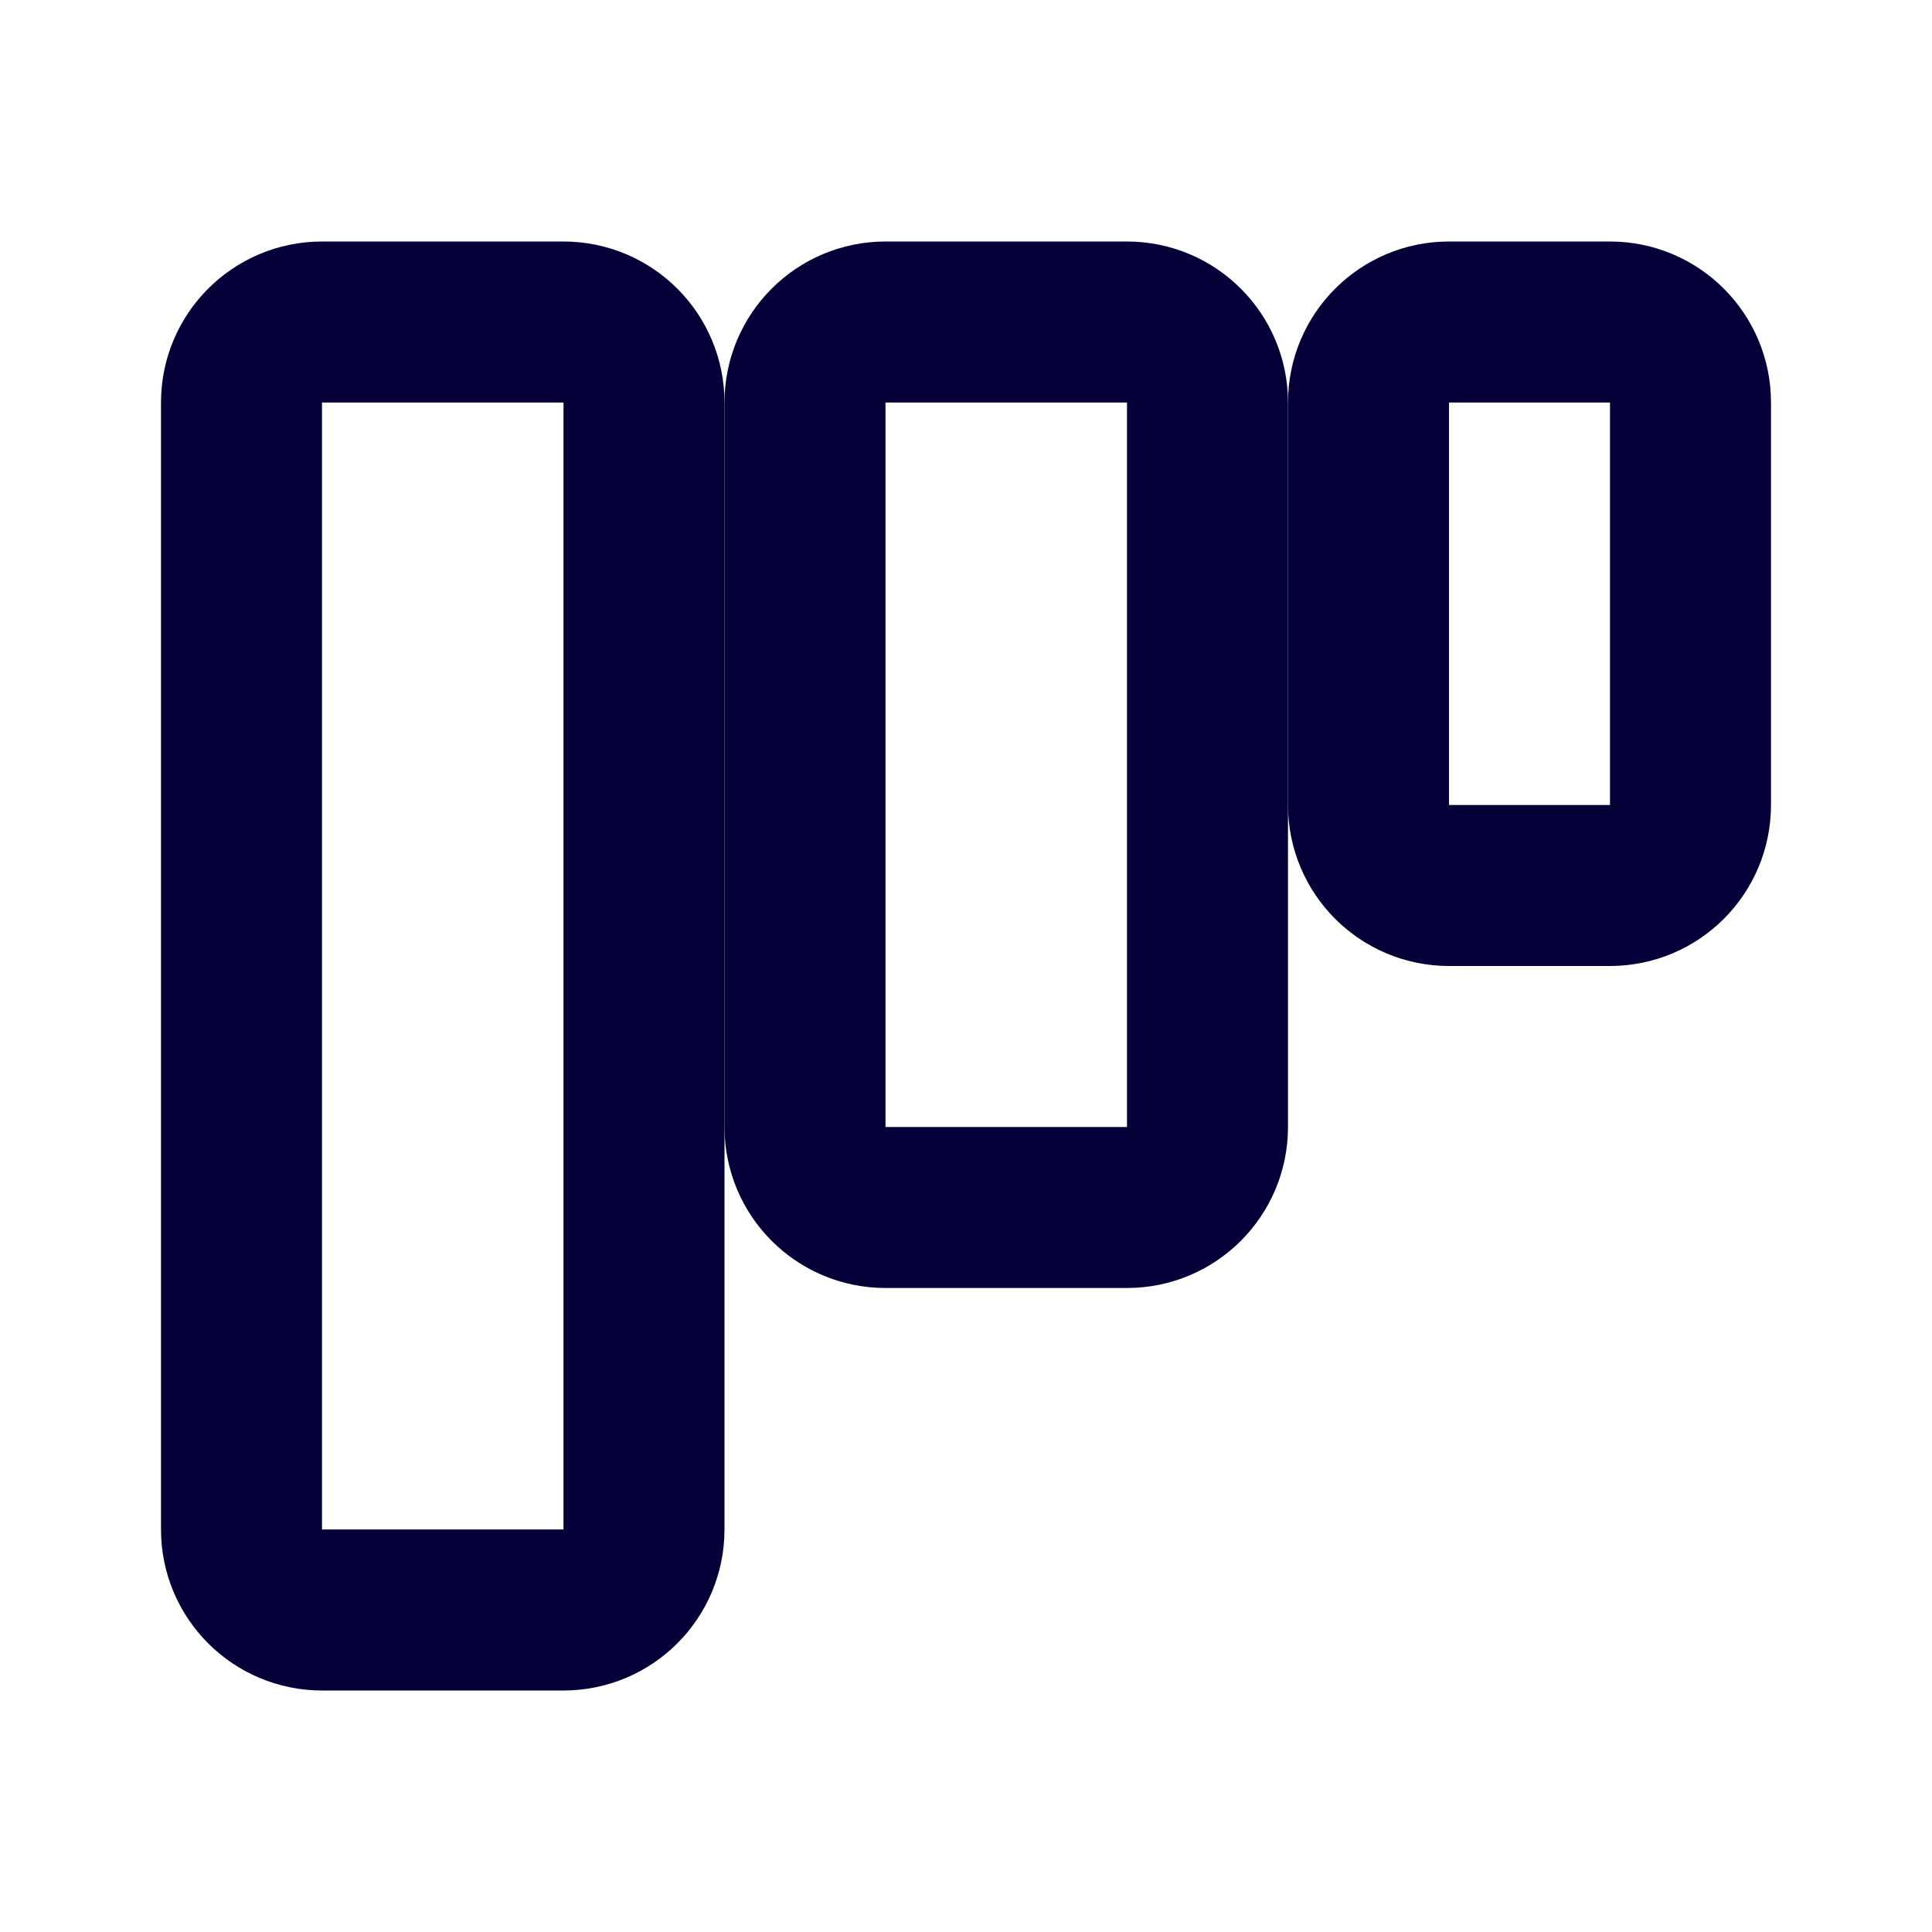
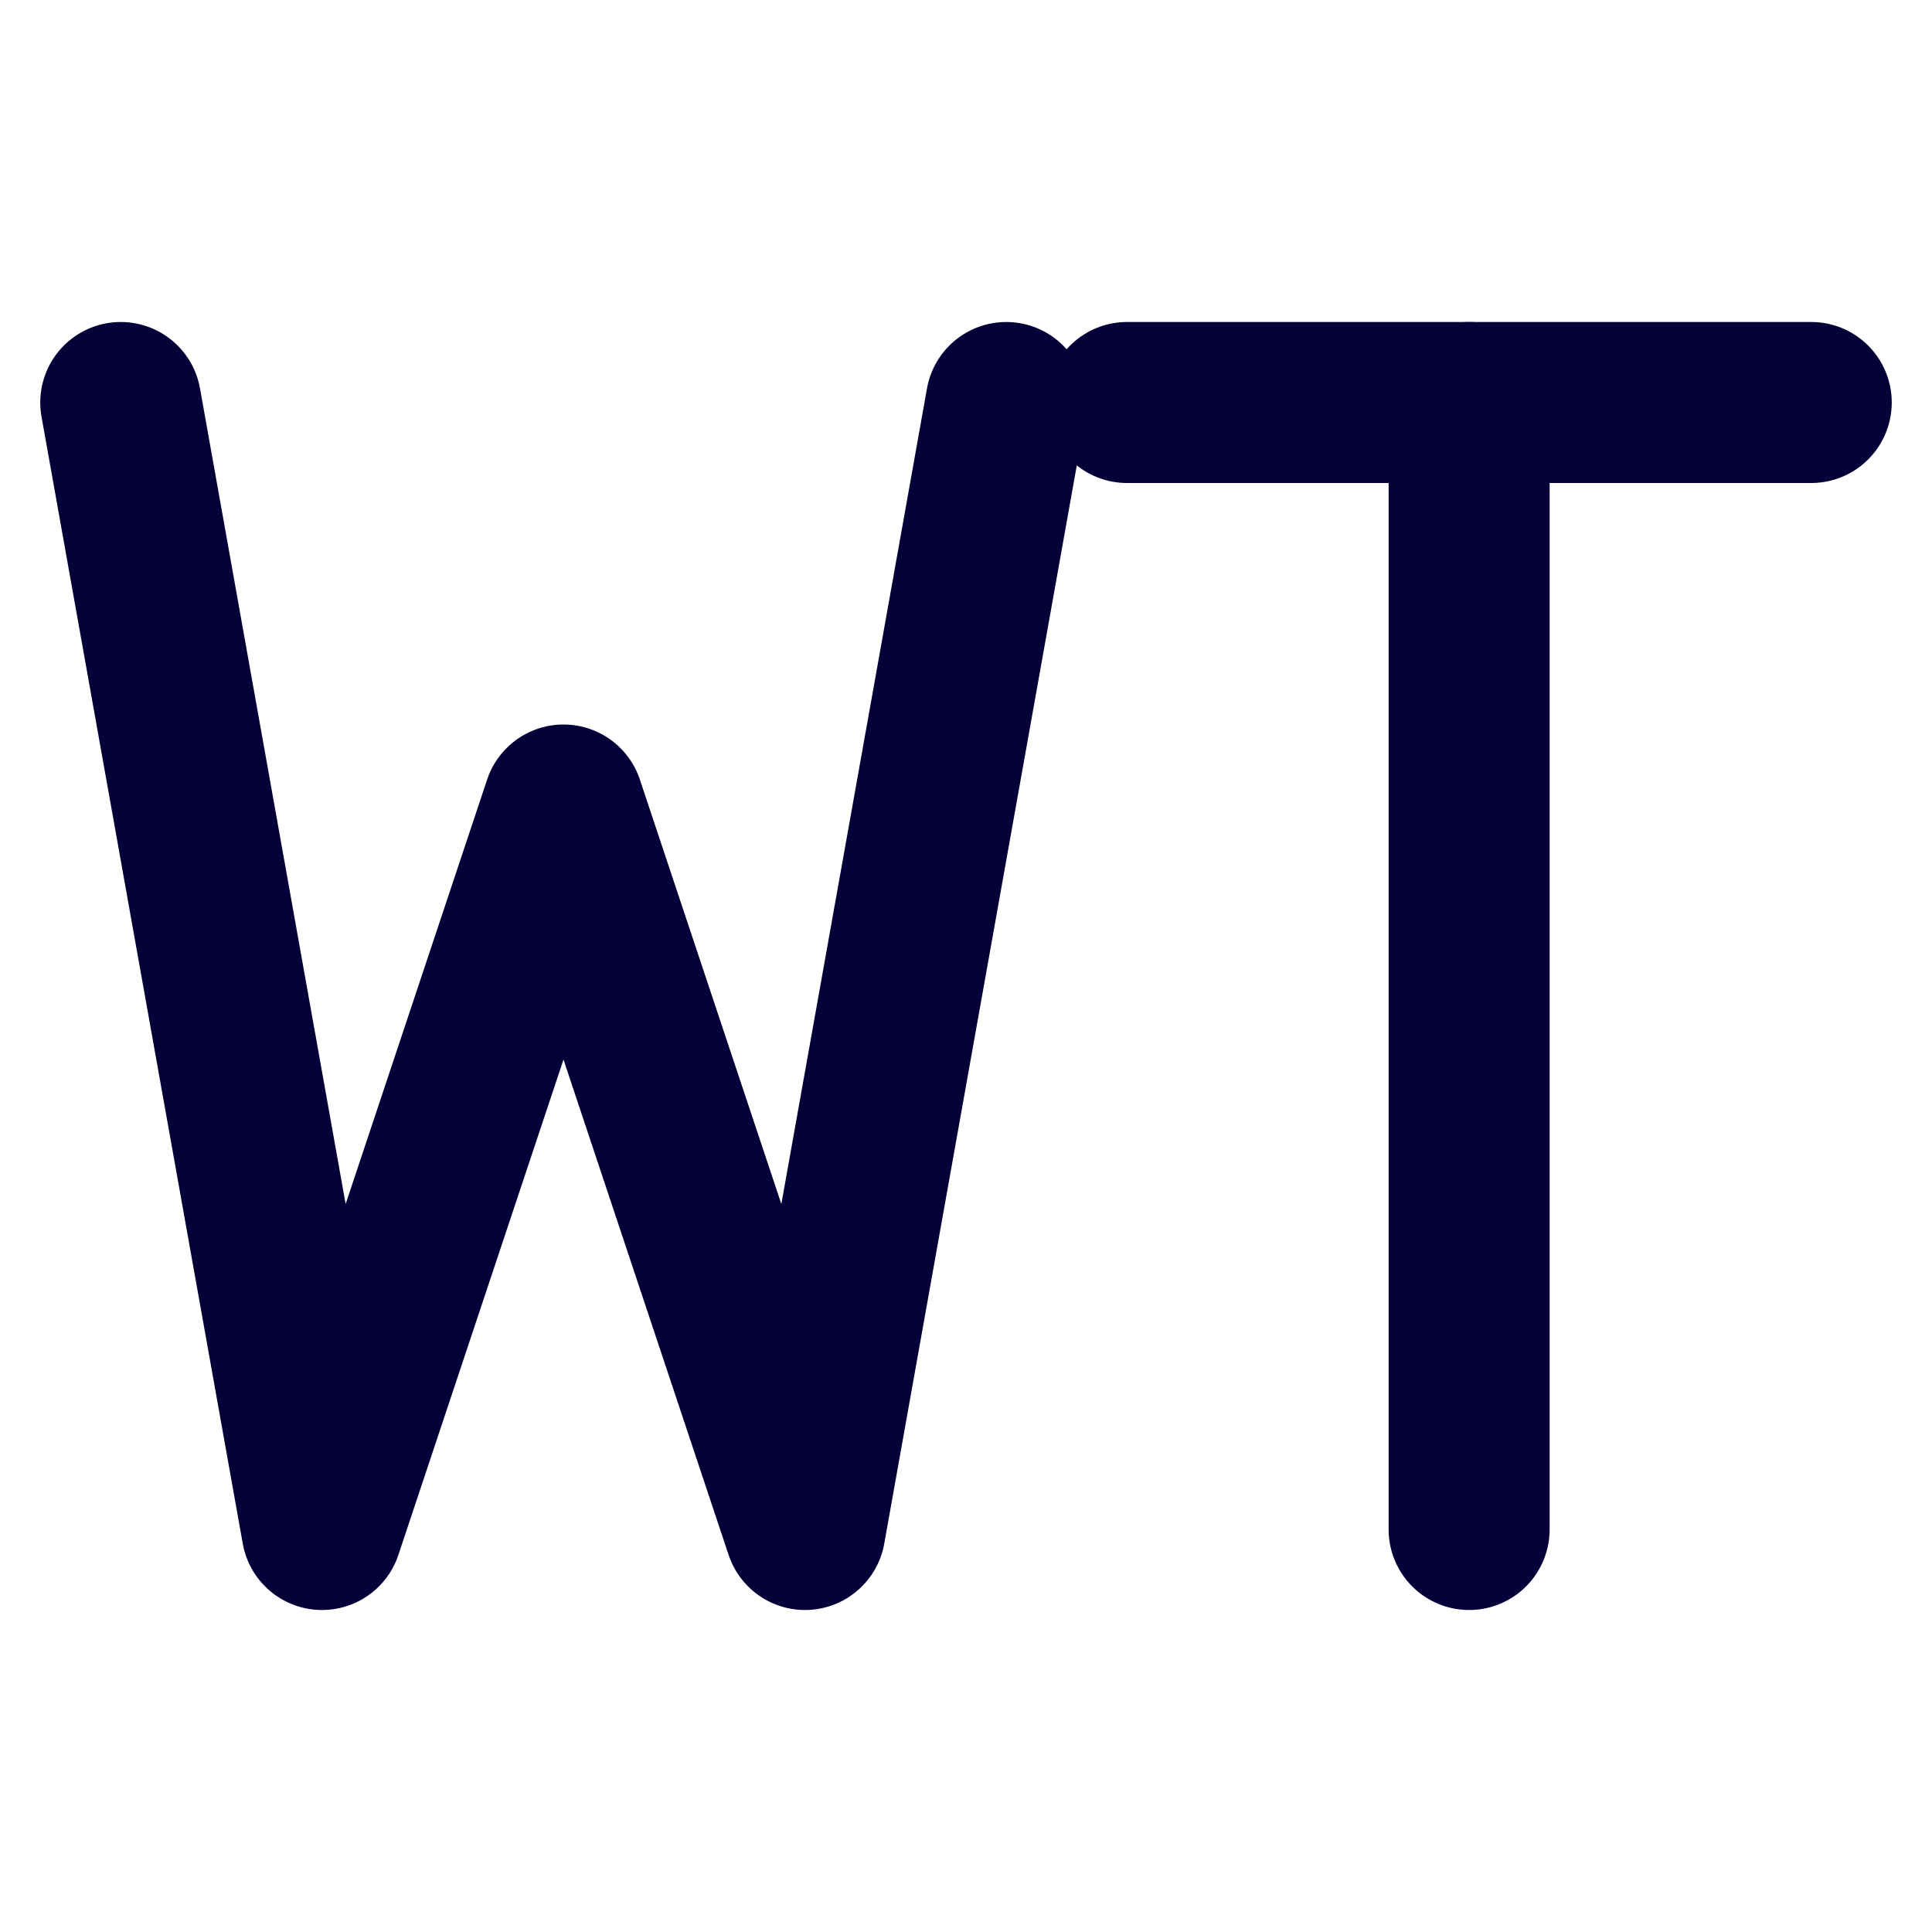
- <svg xmlns="http://www.w3.org/2000/svg" width="24" height="24" viewBox="0 0 24 24" fill="none" stroke="#050038" stroke-width="2" stroke-linejoin="round">
-   <rect x="3" y="4" width="5" height="16" rx="1" />
-   <rect x="10" y="4" width="5" height="11" rx="1" />
-   <rect x="17" y="4" width="4" height="7" rx="1" />
+ <svg xmlns="http://www.w3.org/2000/svg" width="24" height="24" viewBox="0 0 24 24" fill="none" stroke="#050038" stroke-width="2" stroke-linecap="round" stroke-linejoin="round">
+   <polyline points="1.5,5 4,19 7,10 10,19 12.5,5" />
+   <line x1="14" y1="5" x2="22.5" y2="5" />
+   <line x1="18.25" y1="5" x2="18.25" y2="19" />
</svg>
